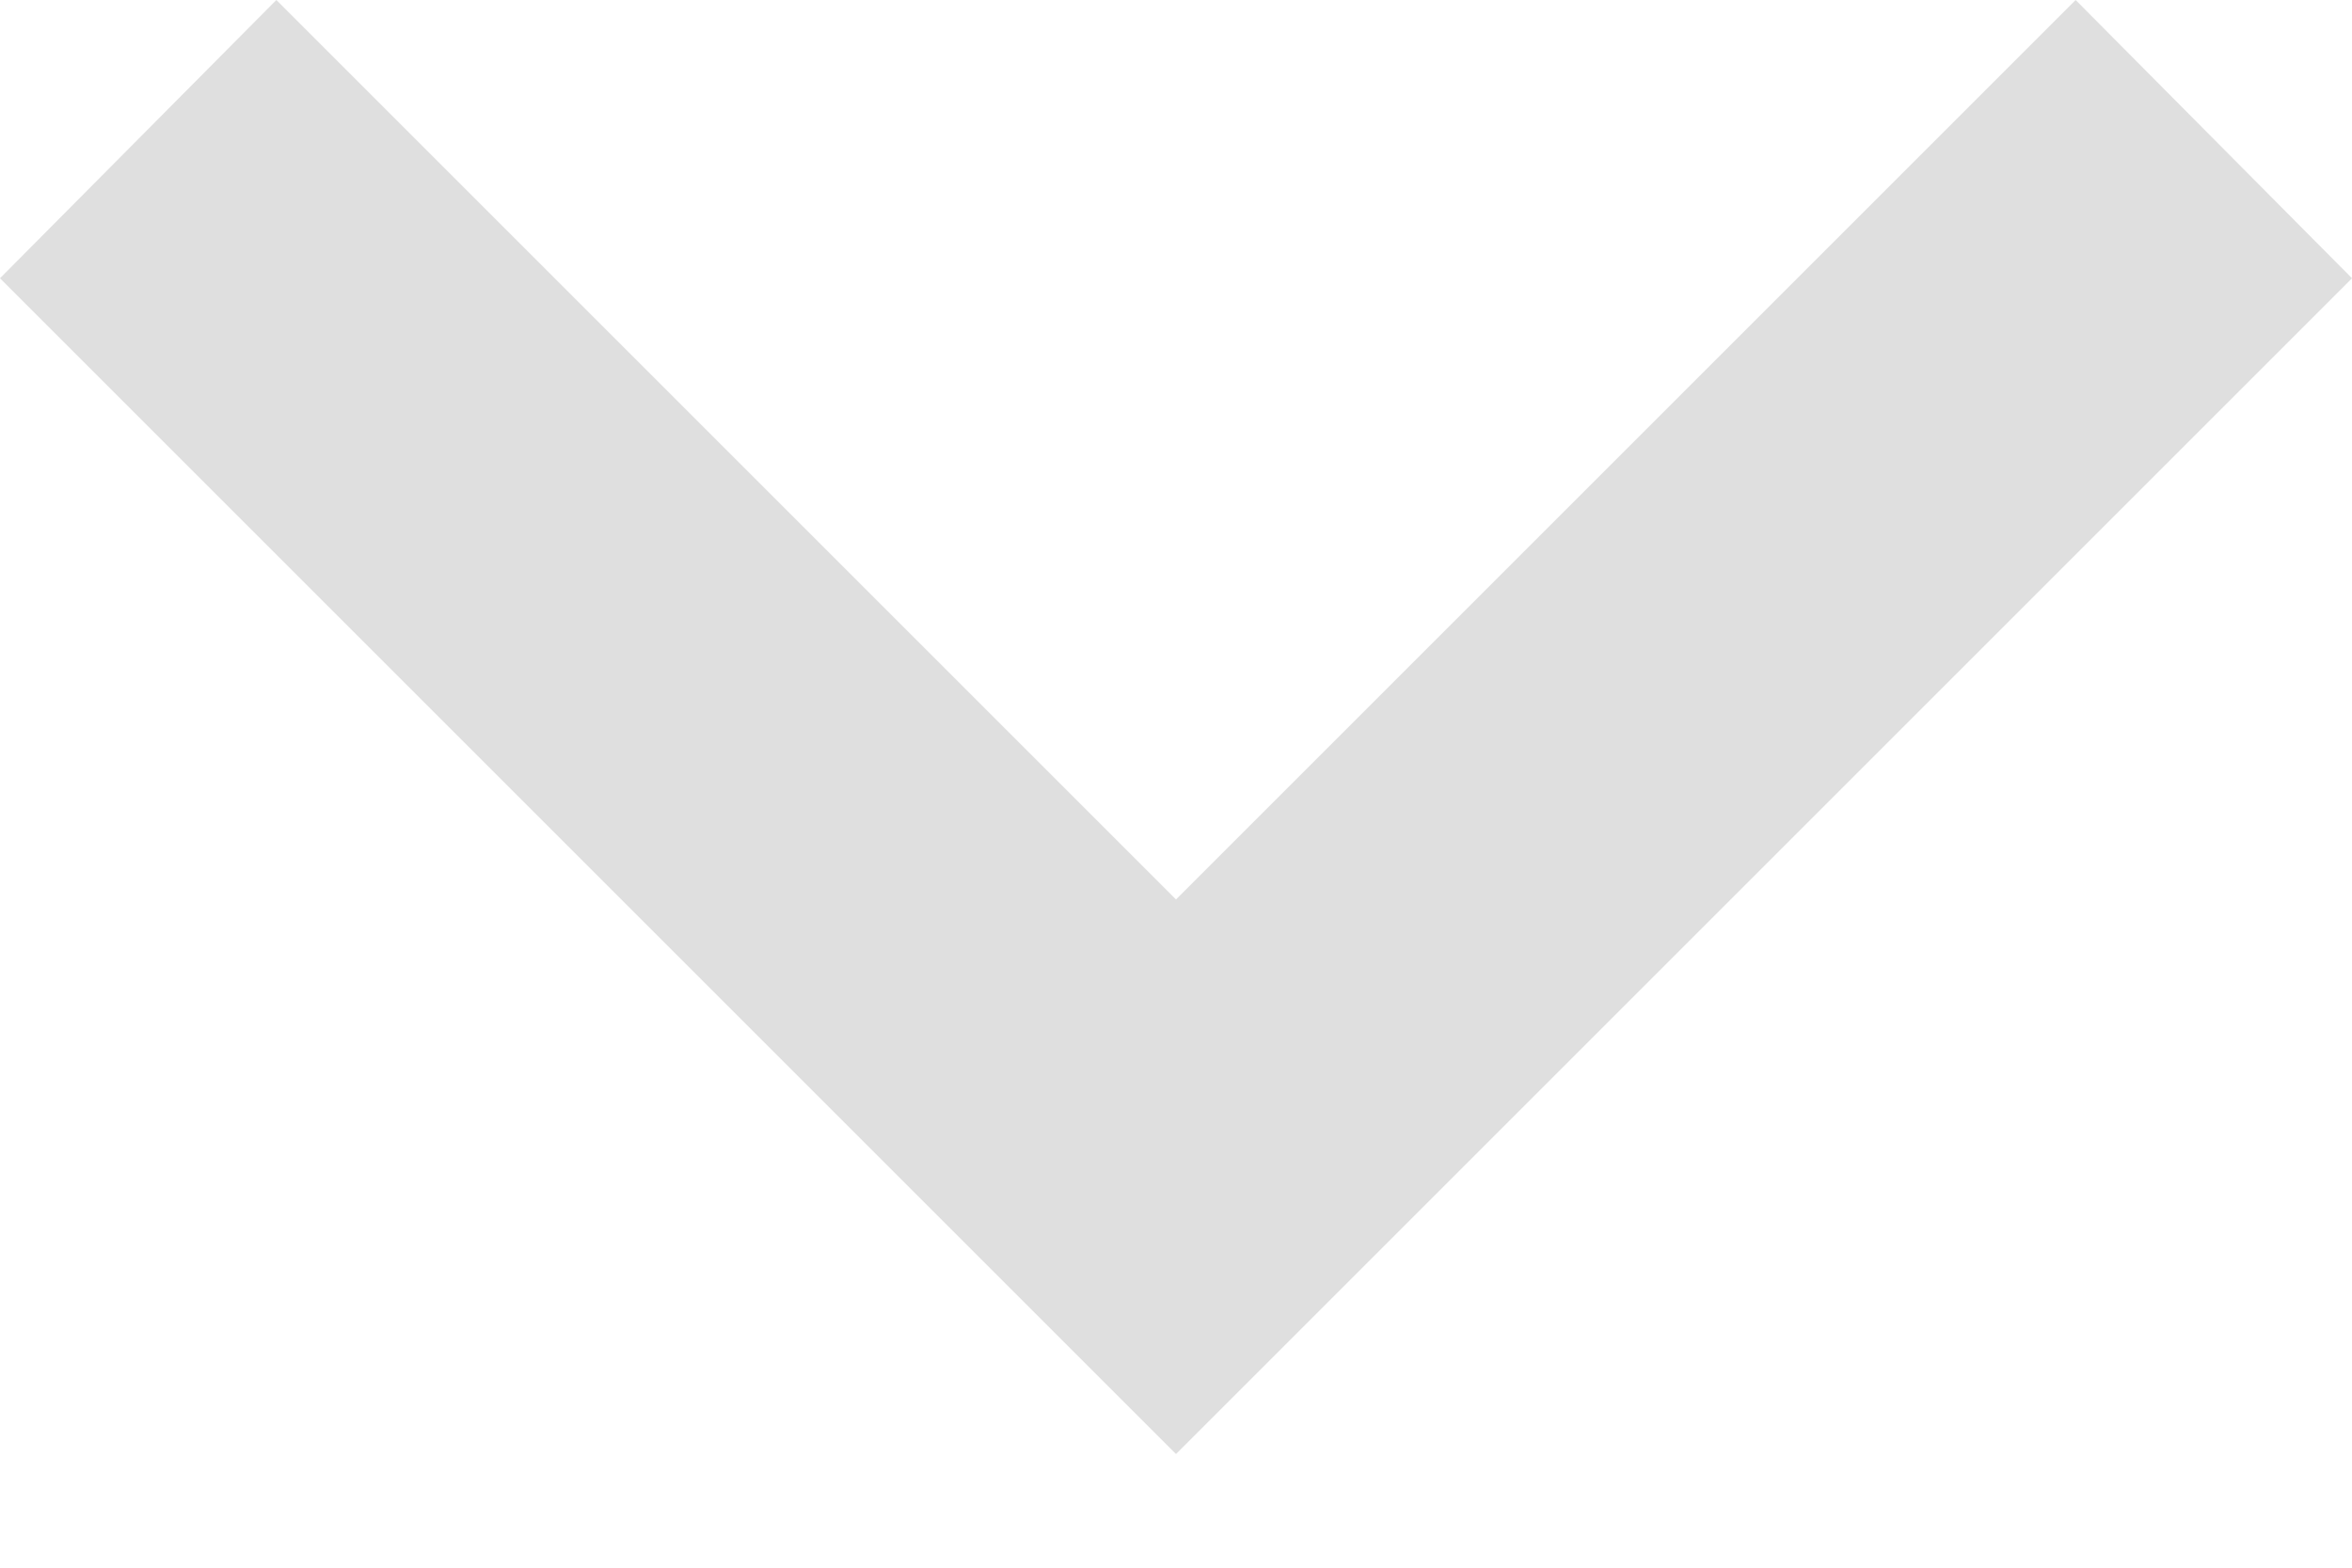
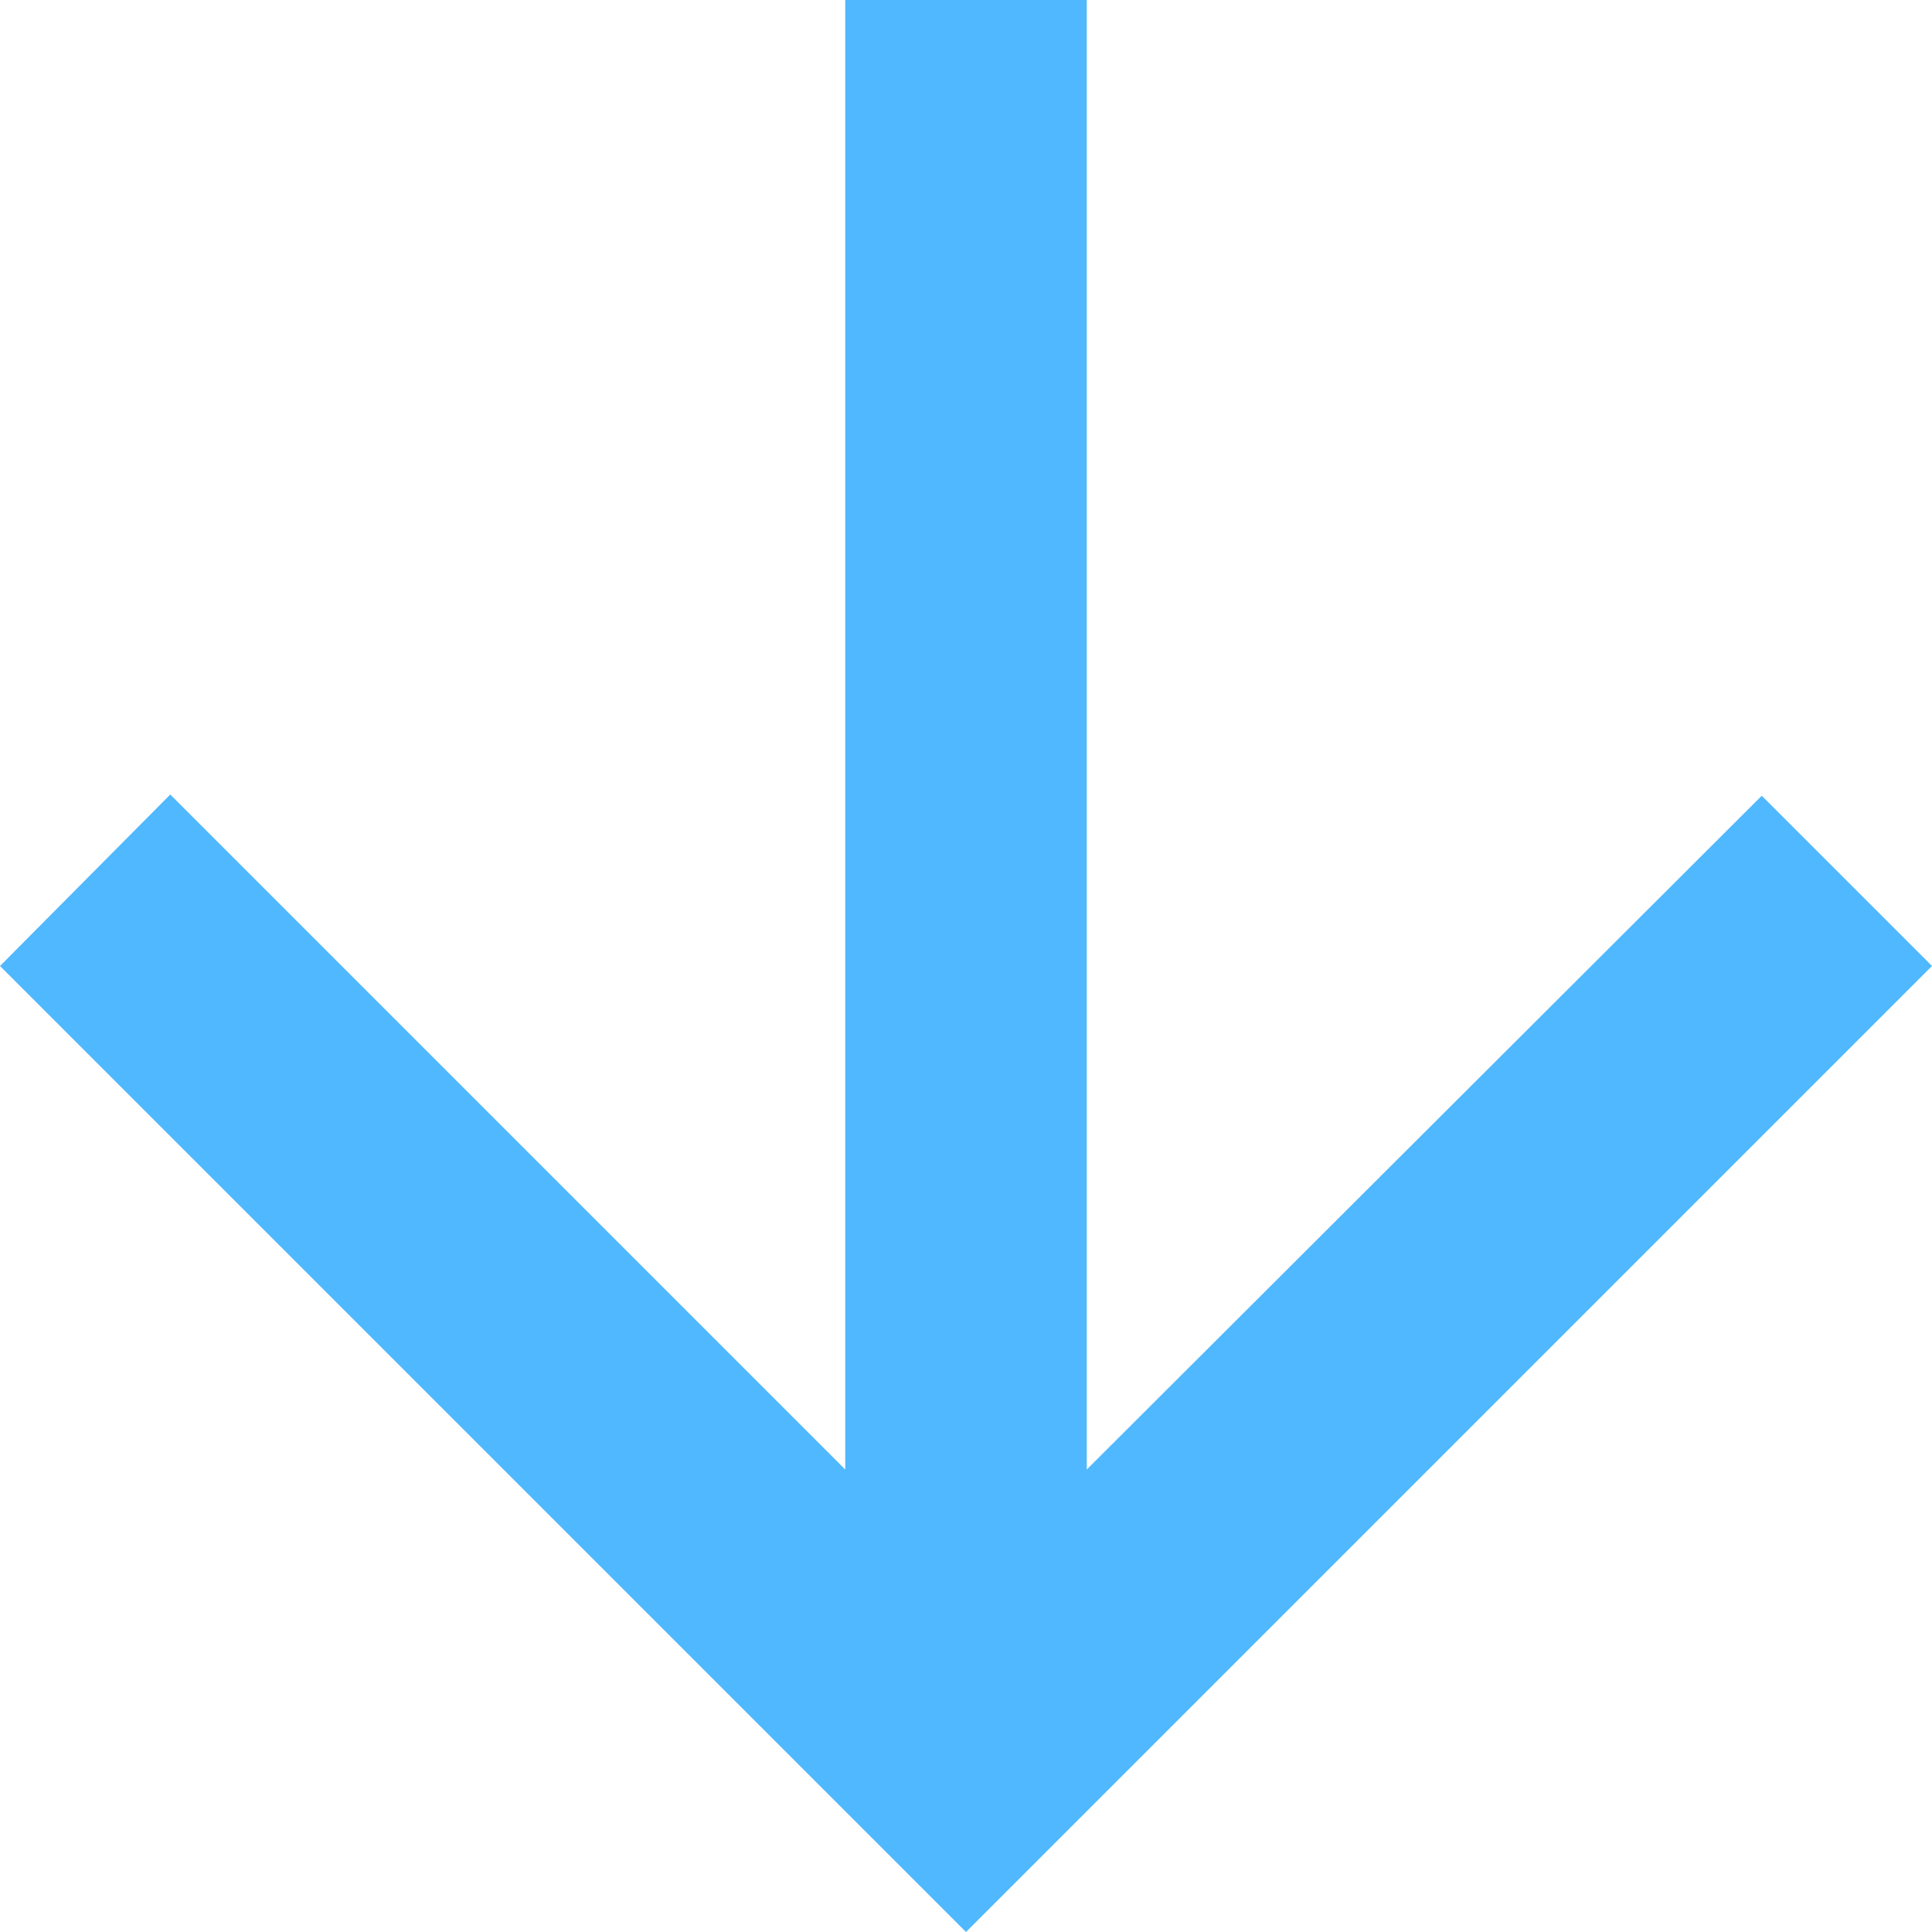
- <svg xmlns="http://www.w3.org/2000/svg" width="12" height="8" viewBox="0 0 12 8" fill="none">
-   <path d="M1.41 -7.62939e-08L6 4.59L10.59 -7.62939e-08L12 1.42L6 7.42L0 1.42L1.41 -7.62939e-08Z" fill="#DFDFDF" />
+ <svg xmlns="http://www.w3.org/2000/svg" width="16" height="16" viewBox="0 0 16 16" fill="none">
+   <path d="M7 -3.0598e-07L7 12.17L1.41 6.58L-3.49691e-07 8L8 16L16 8L14.59 6.59L9 12.17L9 -3.93402e-07L7 -3.0598e-07Z" fill="#4FB8FF" />
</svg>
